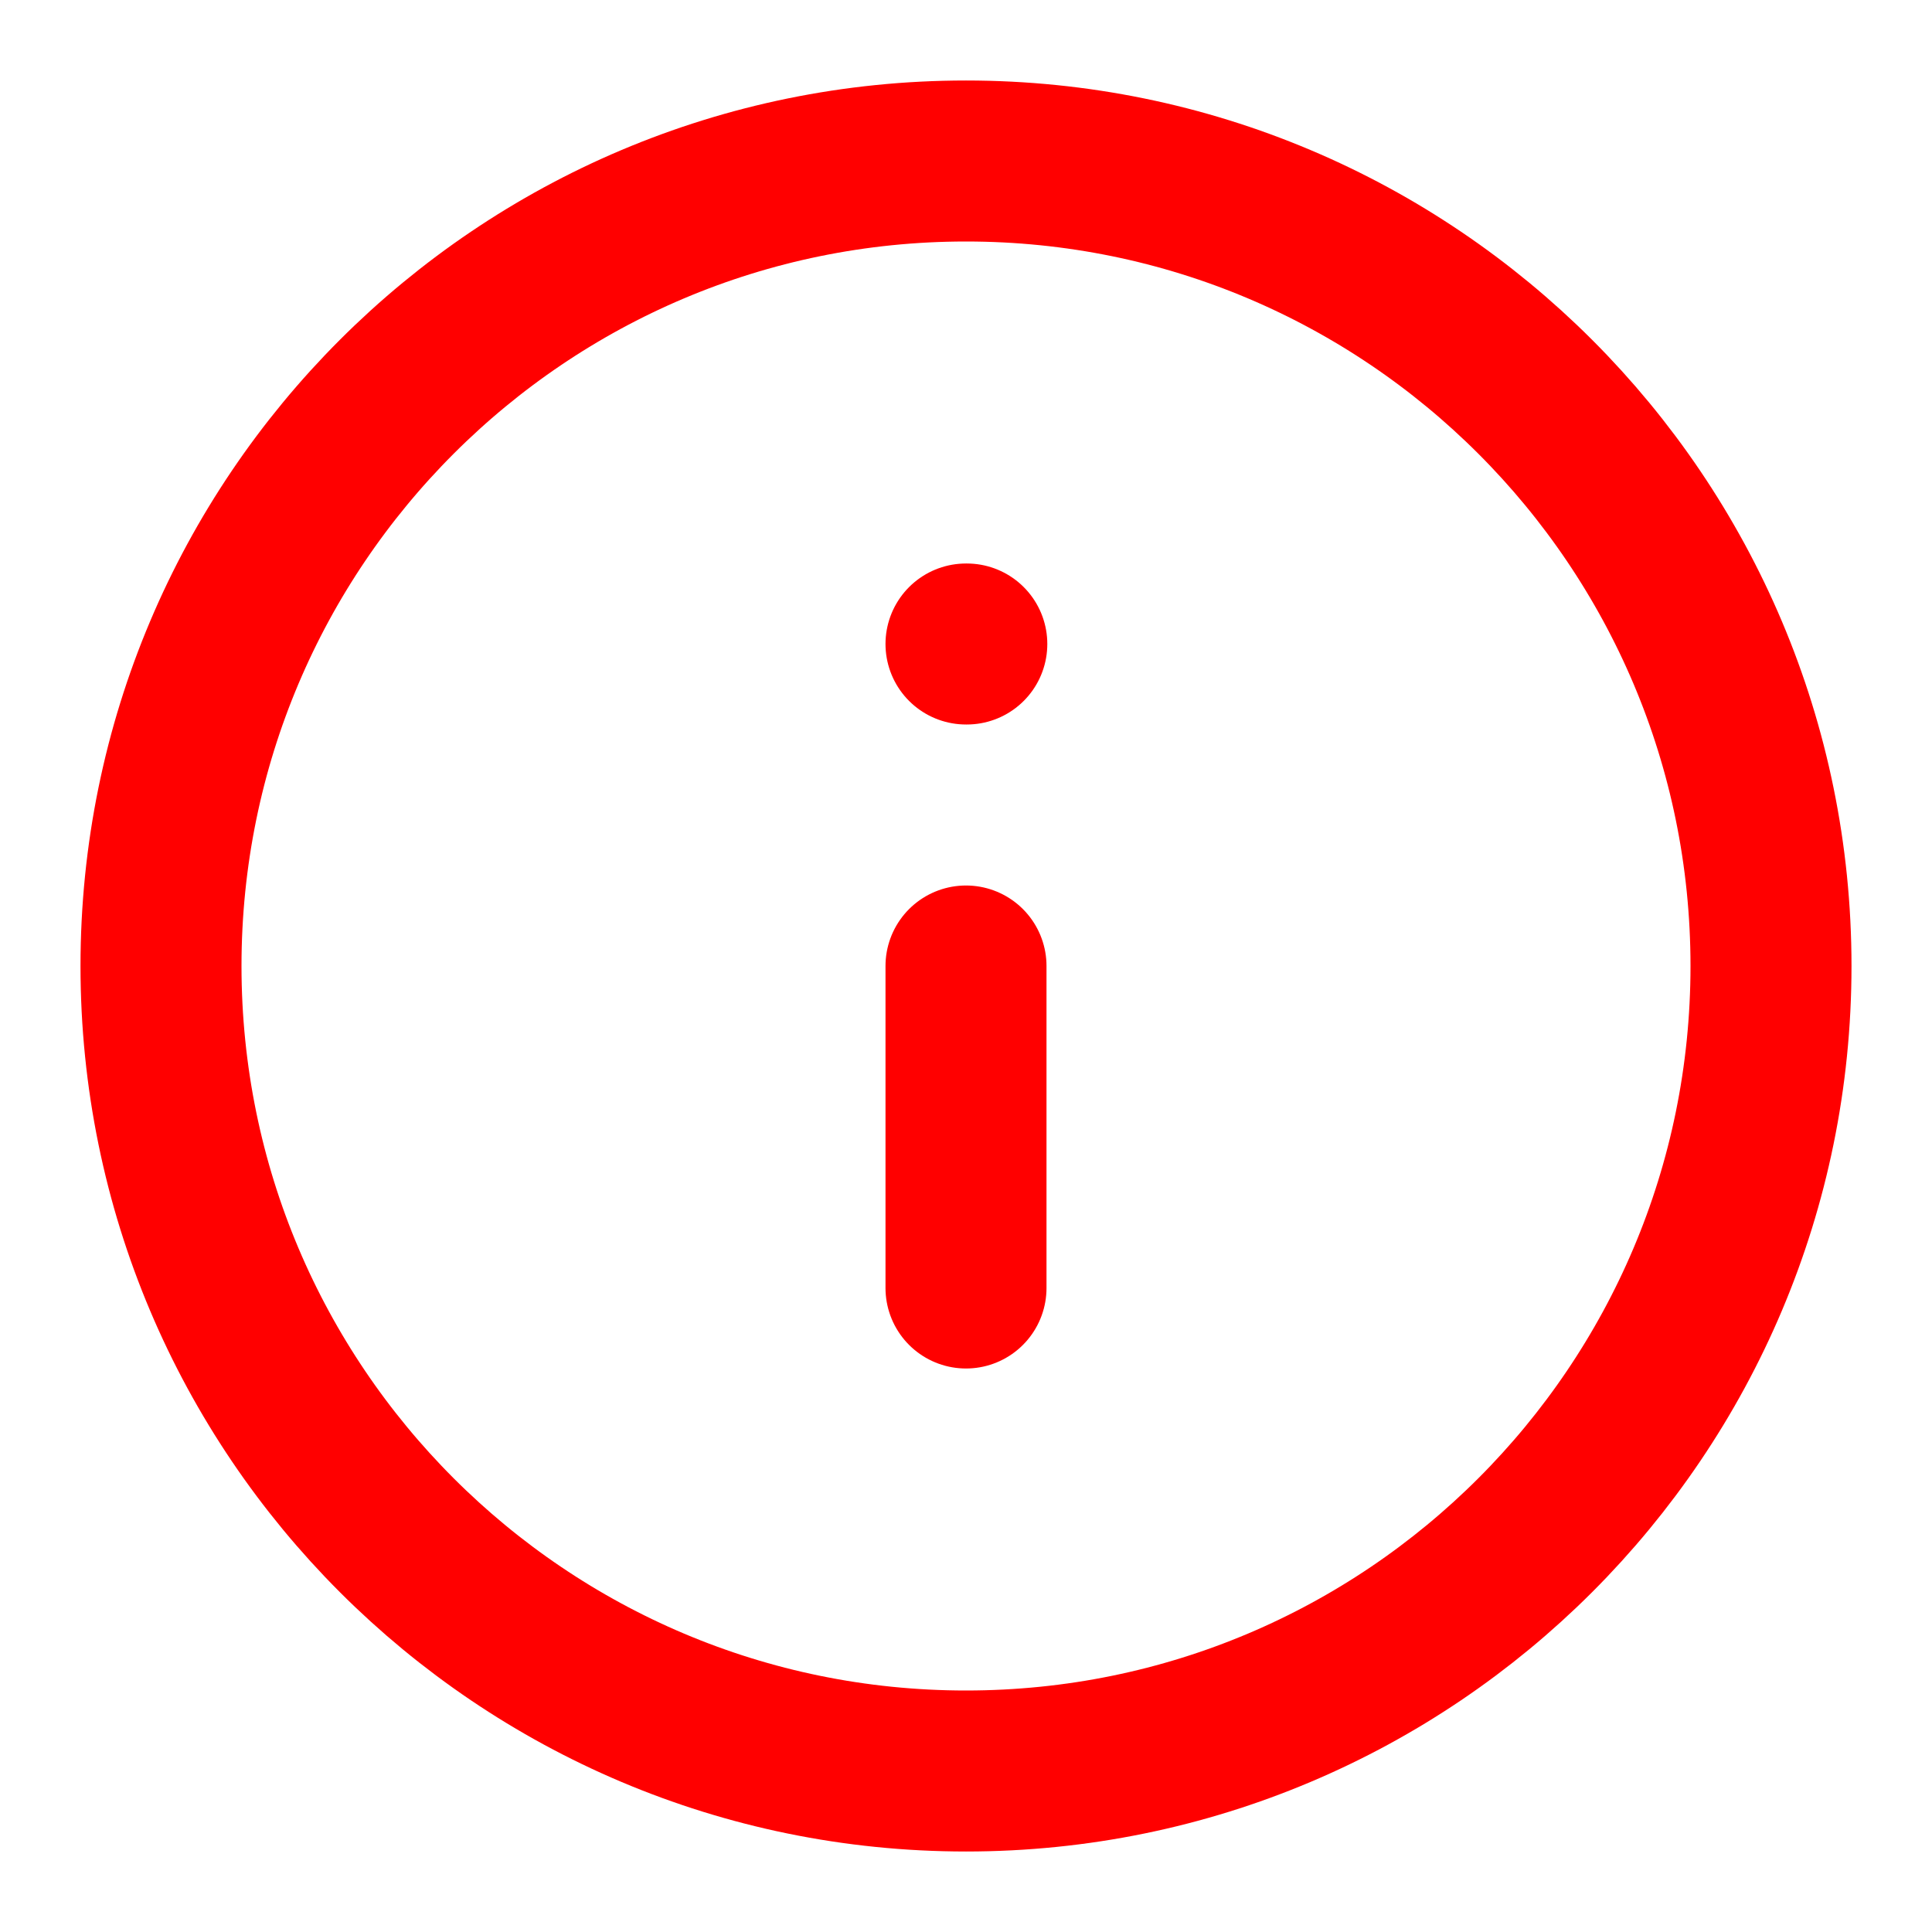
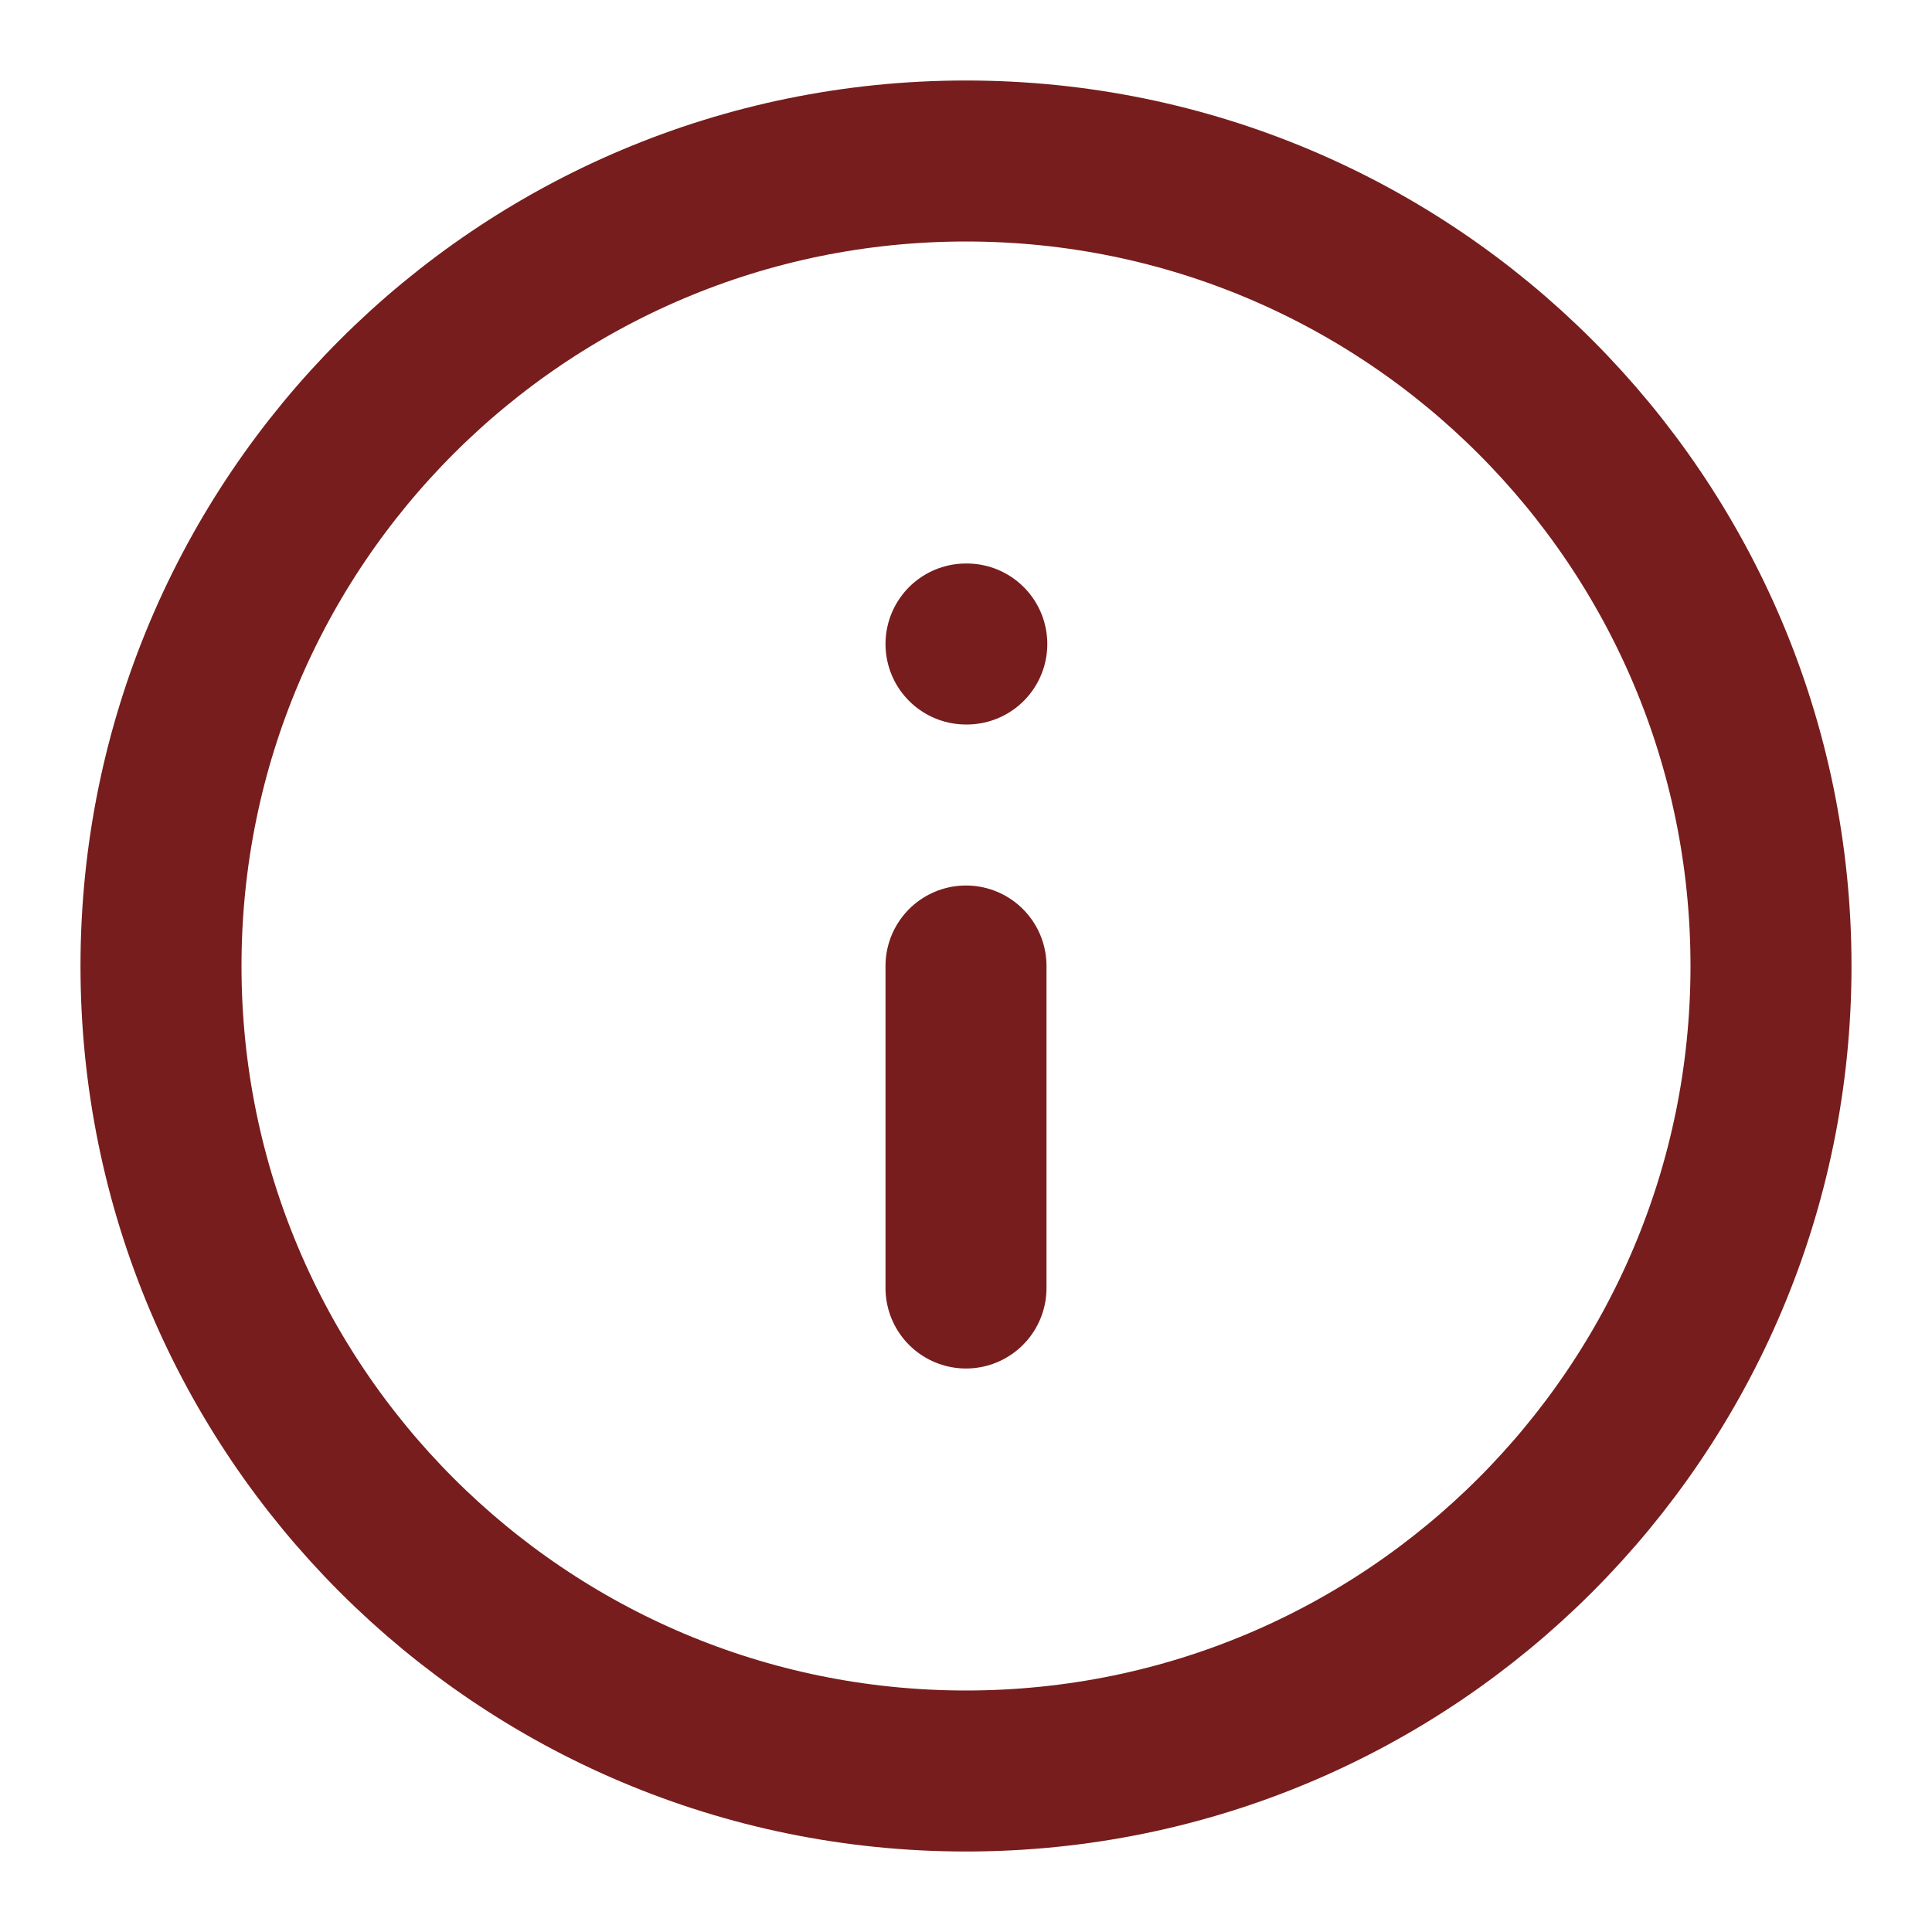
<svg xmlns="http://www.w3.org/2000/svg" width="24" height="24" viewBox="0 0 24 24" fill="none">
-   <path d="M12 22C17.523 22 22 17.523 22 12C22 6.477 17.523 2 12 2C6.477 2 2 6.477 2 12C2 17.523 6.477 22 12 22Z" stroke="red" stroke-width="2" stroke-linecap="round" stroke-linejoin="round" />
-   <path d="M12 16V12" stroke="red" stroke-width="2" stroke-linecap="round" stroke-linejoin="round" />
-   <path d="M12 8H12.01" stroke="red" stroke-width="2" stroke-linecap="round" stroke-linejoin="round" />
+   <path d="M12 22C17.523 22 22 17.523 22 12C22 6.477 17.523 2 12 2C6.477 2 2 6.477 2 12C2 17.523 6.477 22 12 22Z" stroke="rgb(119 29 29)" stroke-width="2" stroke-linecap="round" stroke-linejoin="round" />
+   <path d="M12 16V12" stroke="rgb(119 29 29)" stroke-width="2" stroke-linecap="round" stroke-linejoin="round" />
+   <path d="M12 8H12.01" stroke="rgb(119 29 29)" stroke-width="2" stroke-linecap="round" stroke-linejoin="round" />
</svg>
